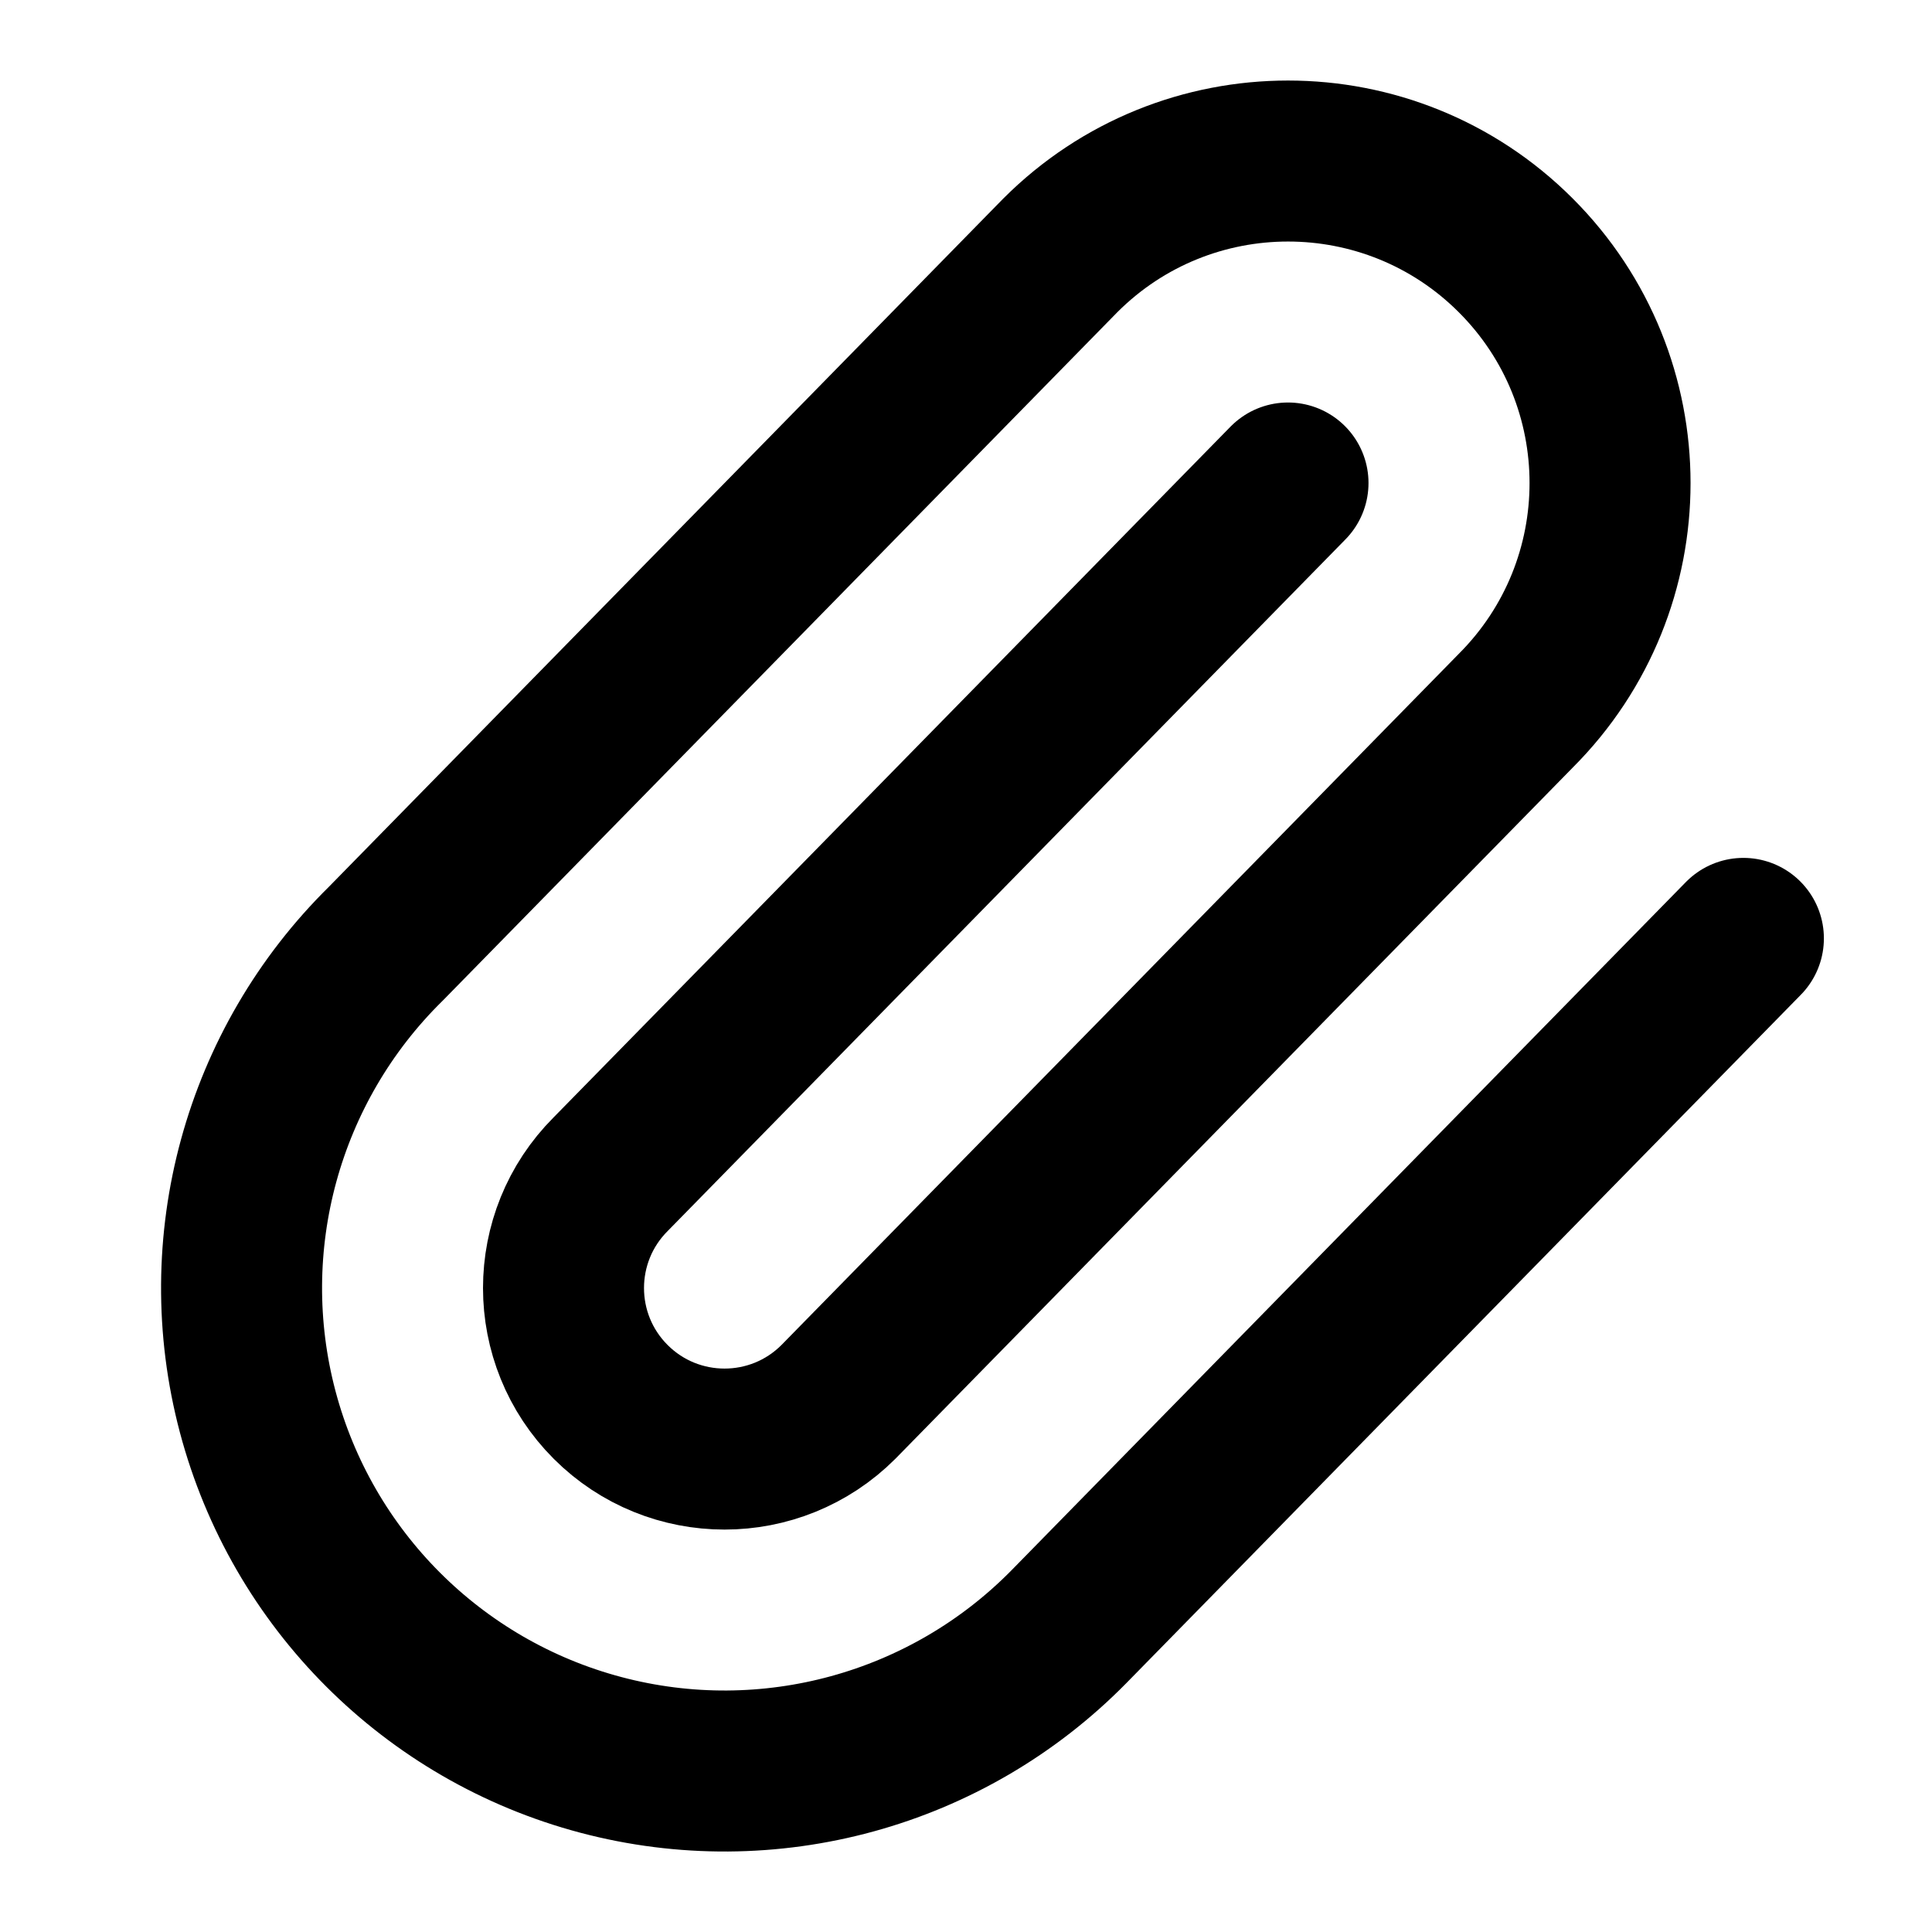
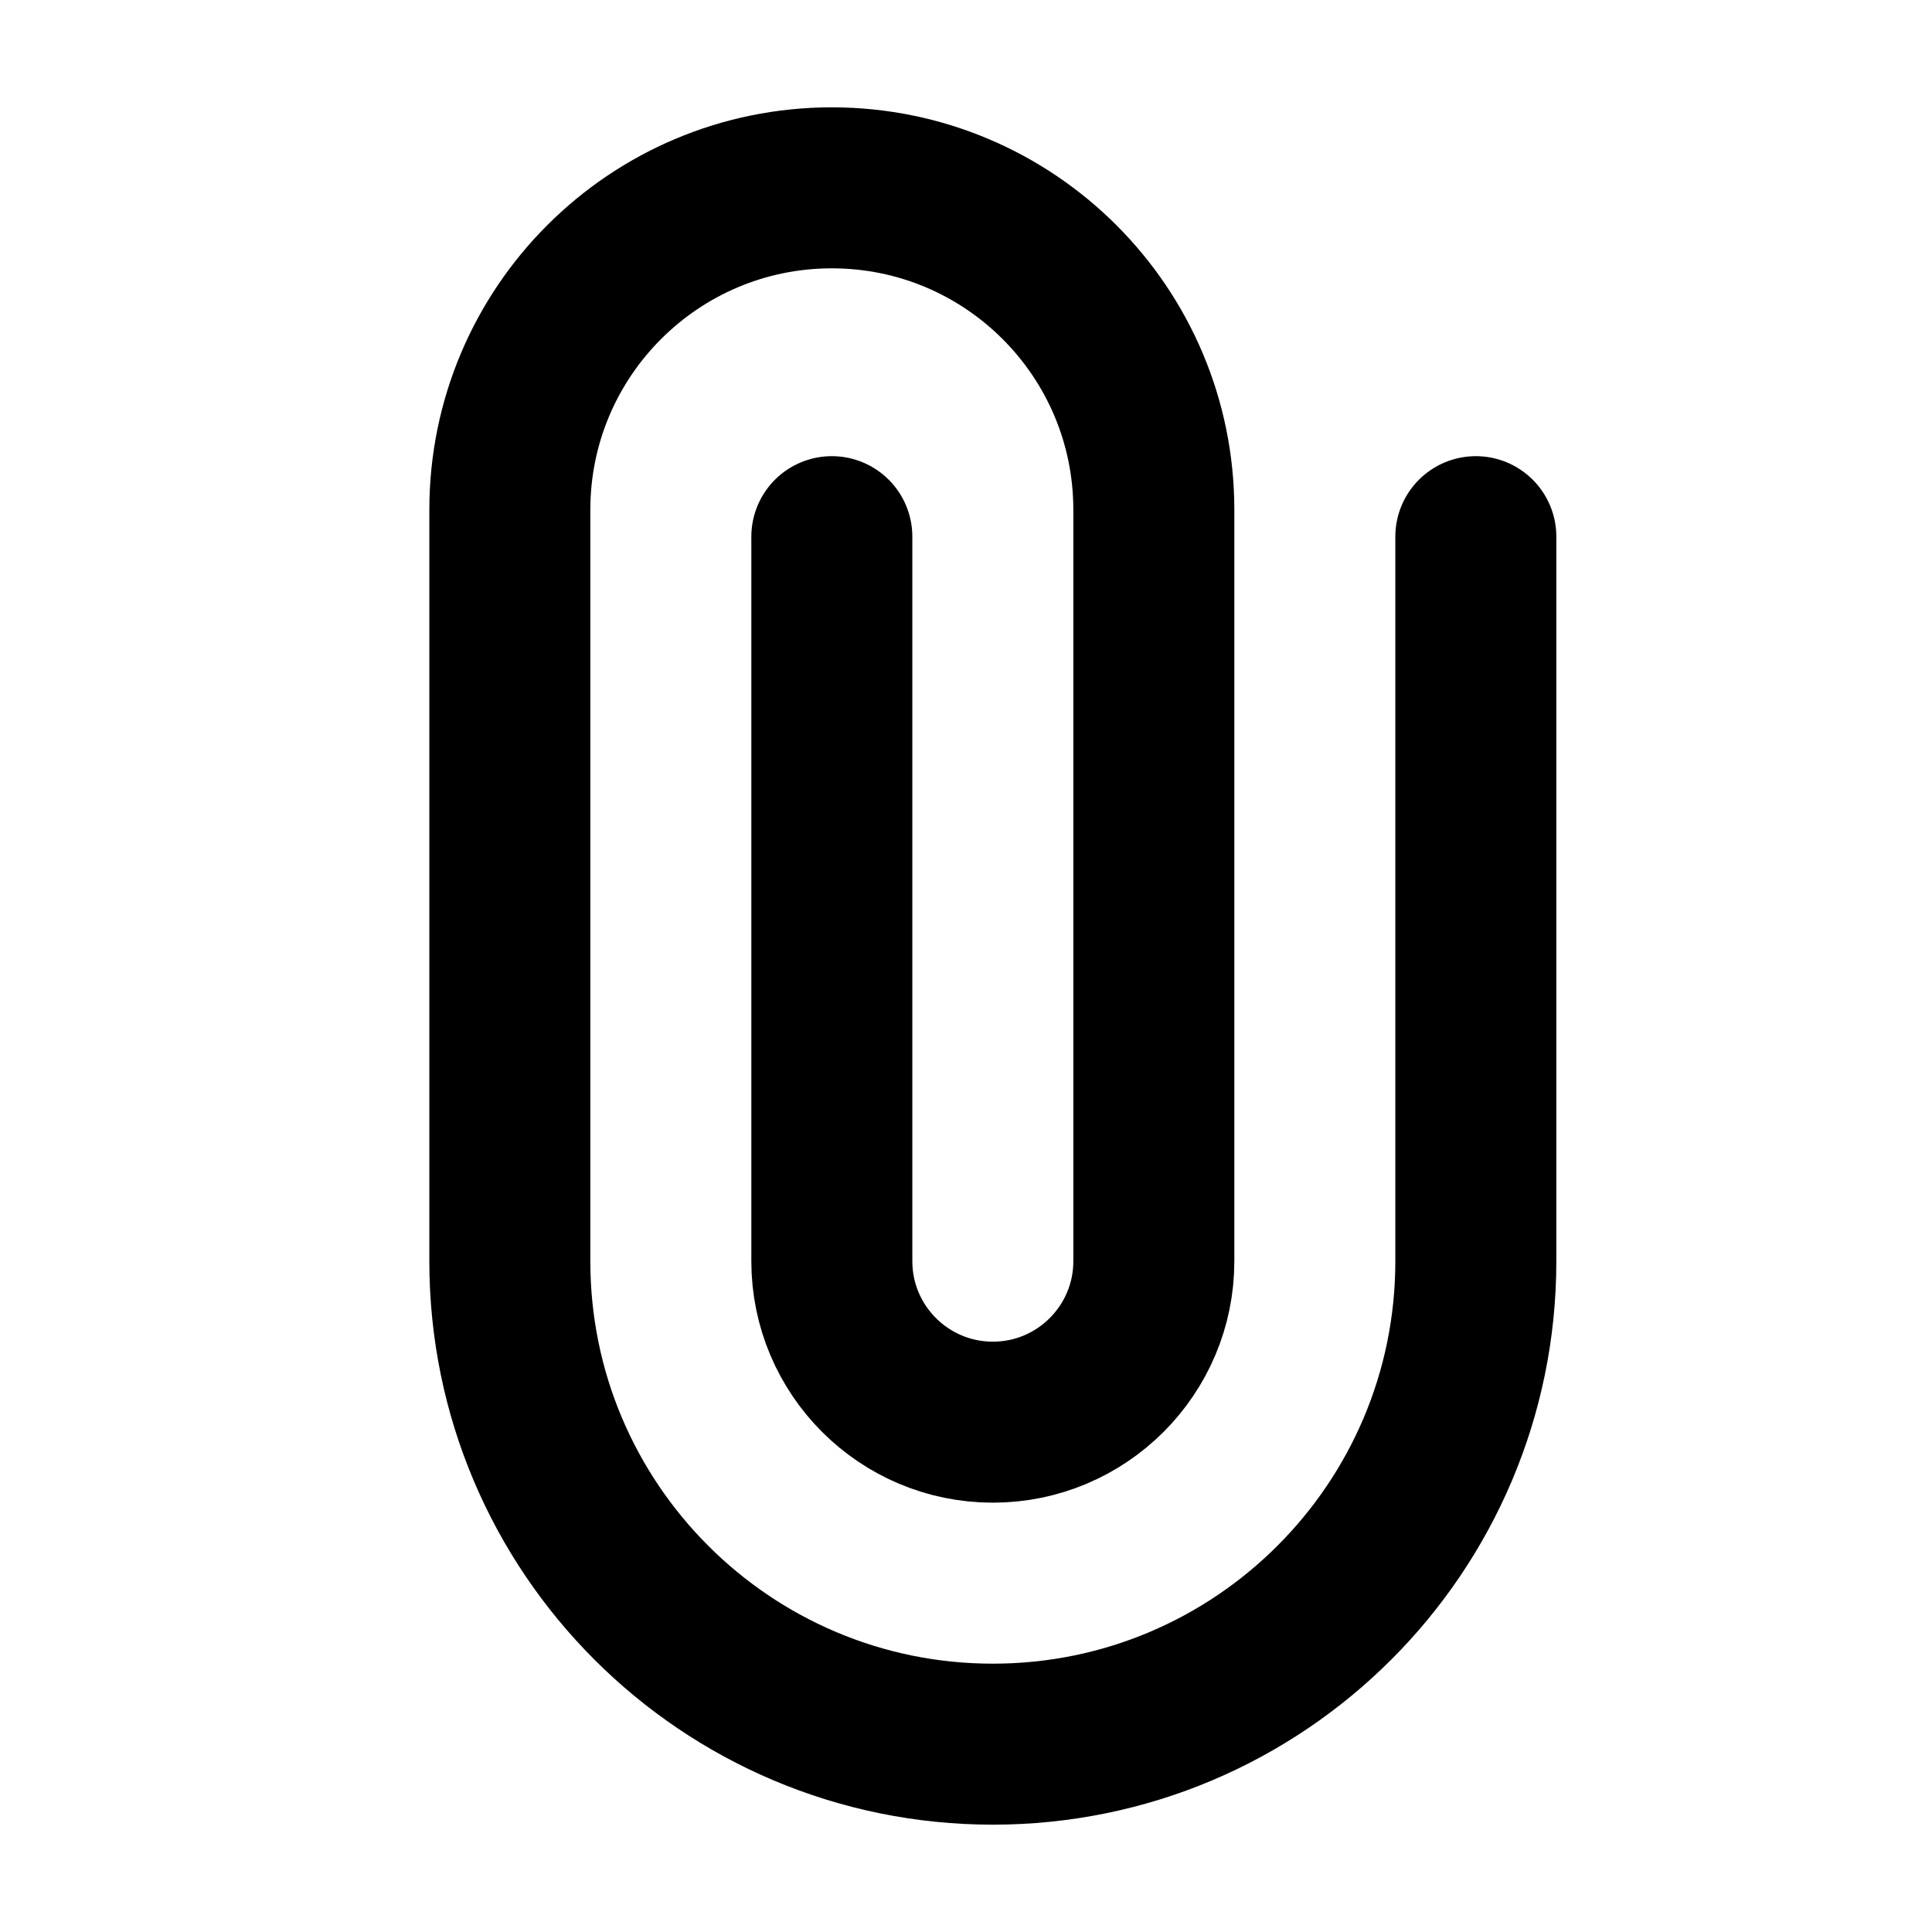
- <svg xmlns="http://www.w3.org/2000/svg" width="24" height="24" viewBox="0 0 24 24" fill="none" stroke="currentColor" stroke-width="2" stroke-linecap="round" stroke-linejoin="round">
-   <path d="m16 6-8.414 8.586a2 2 0 0 0 2.829 2.829l8.414-8.586a4 4 0 1 0-5.657-5.657l-8.379 8.551a6 6 0 1 0 8.485 8.485l8.379-8.551" />
+ <svg xmlns="http://www.w3.org/2000/svg" width="18" height="18" viewBox="0 0 18 18" fill="none">
+   <path d="M7.75,5v6.75c0,.828,.672,1.5,1.5,1.5h0c.828,0,1.5-.672,1.5-1.5V4.75c0-1.657-1.343-3-3-3h0c-1.657,0-3,1.343-3,3v7c0,2.485,2.015,4.5,4.5,4.5h0c2.485,0,4.5-2.015,4.5-4.5V5" fill="none" stroke="currentColor" stroke-linecap="round" stroke-linejoin="round" stroke-width="1.5" />
</svg>
